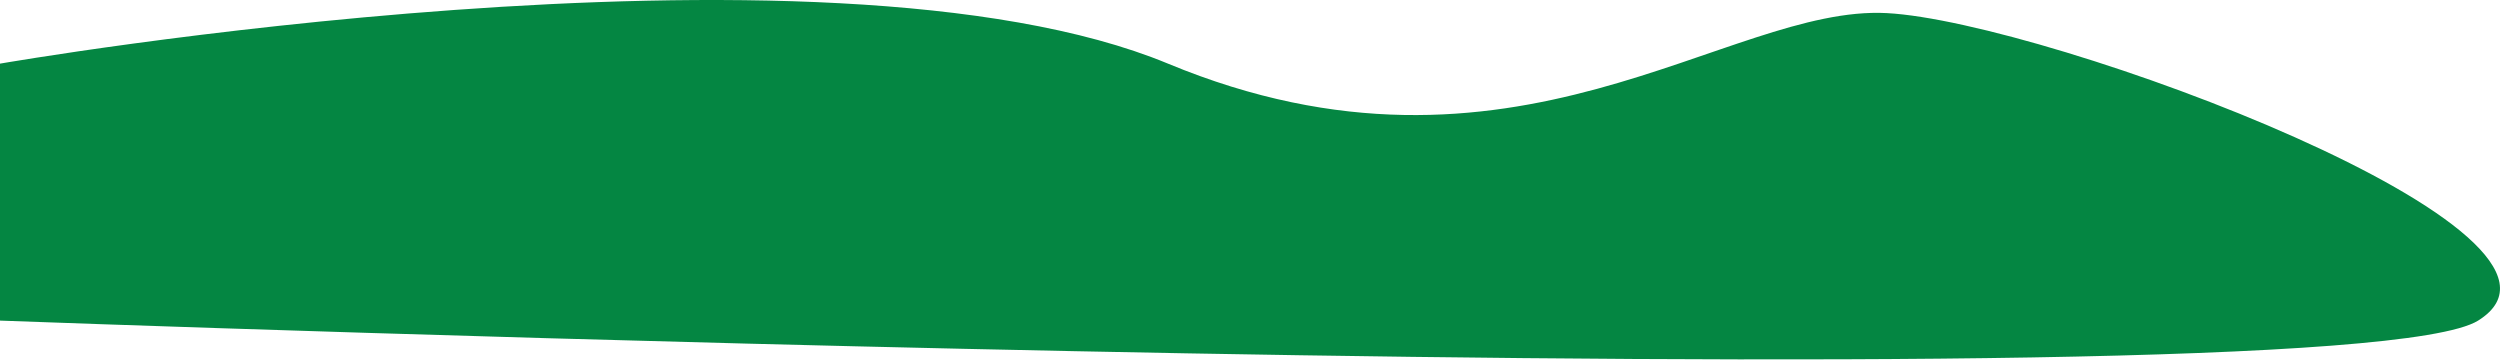
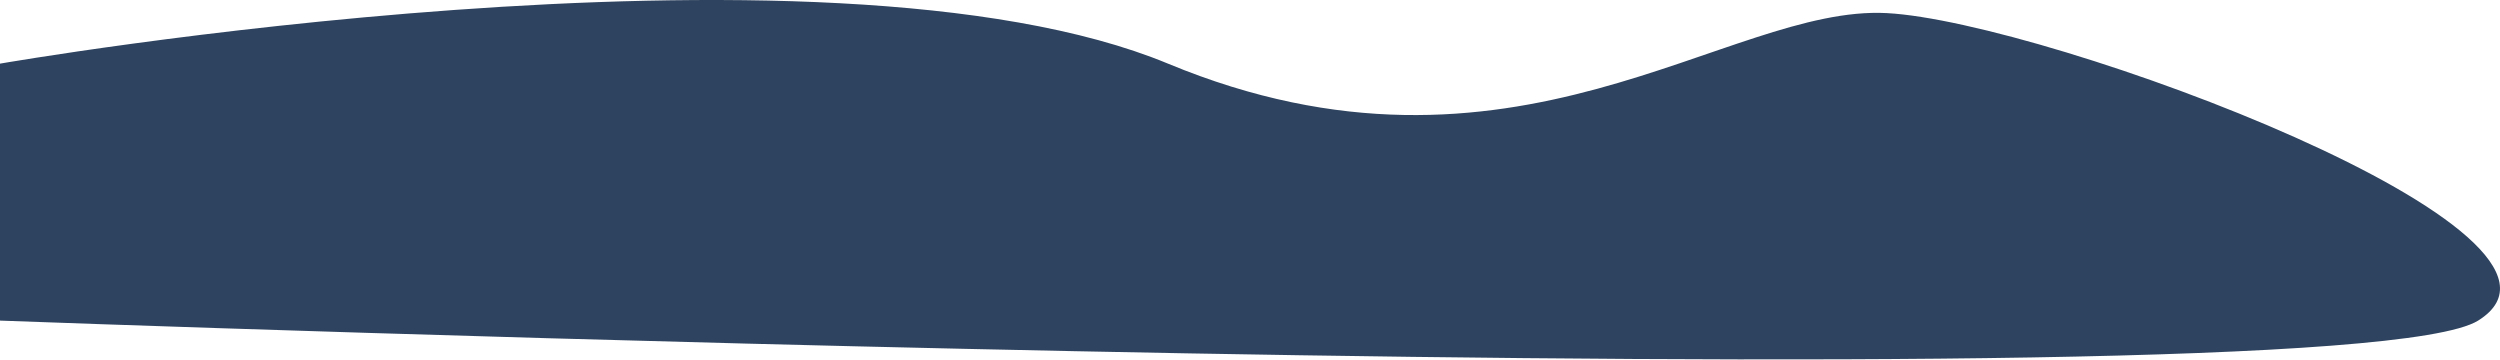
<svg xmlns="http://www.w3.org/2000/svg" width="1943.521" height="279.407" viewBox="0 0 1943.521 279.407">
-   <path id="Path_13" data-name="Path 13" d="M-3824.977,2074.726c-108.823,67.88-1926.51,0-1926.51,0V1874.963s639.539-111.319,908.015,0,434.363-45.837,558.778-39.289S-3716.154,2006.861-3824.977,2074.726Z" transform="translate(5751.487 -1825.488)" fill="#048642" />
+   <path id="Path_13" data-name="Path 13" d="M-3824.977,2074.726c-108.823,67.88-1926.51,0-1926.51,0V1874.963s639.539-111.319,908.015,0,434.363-45.837,558.778-39.289S-3716.154,2006.861-3824.977,2074.726Z" transform="translate(5751.487 -1825.488)" fill="#2e435f" />
</svg>
